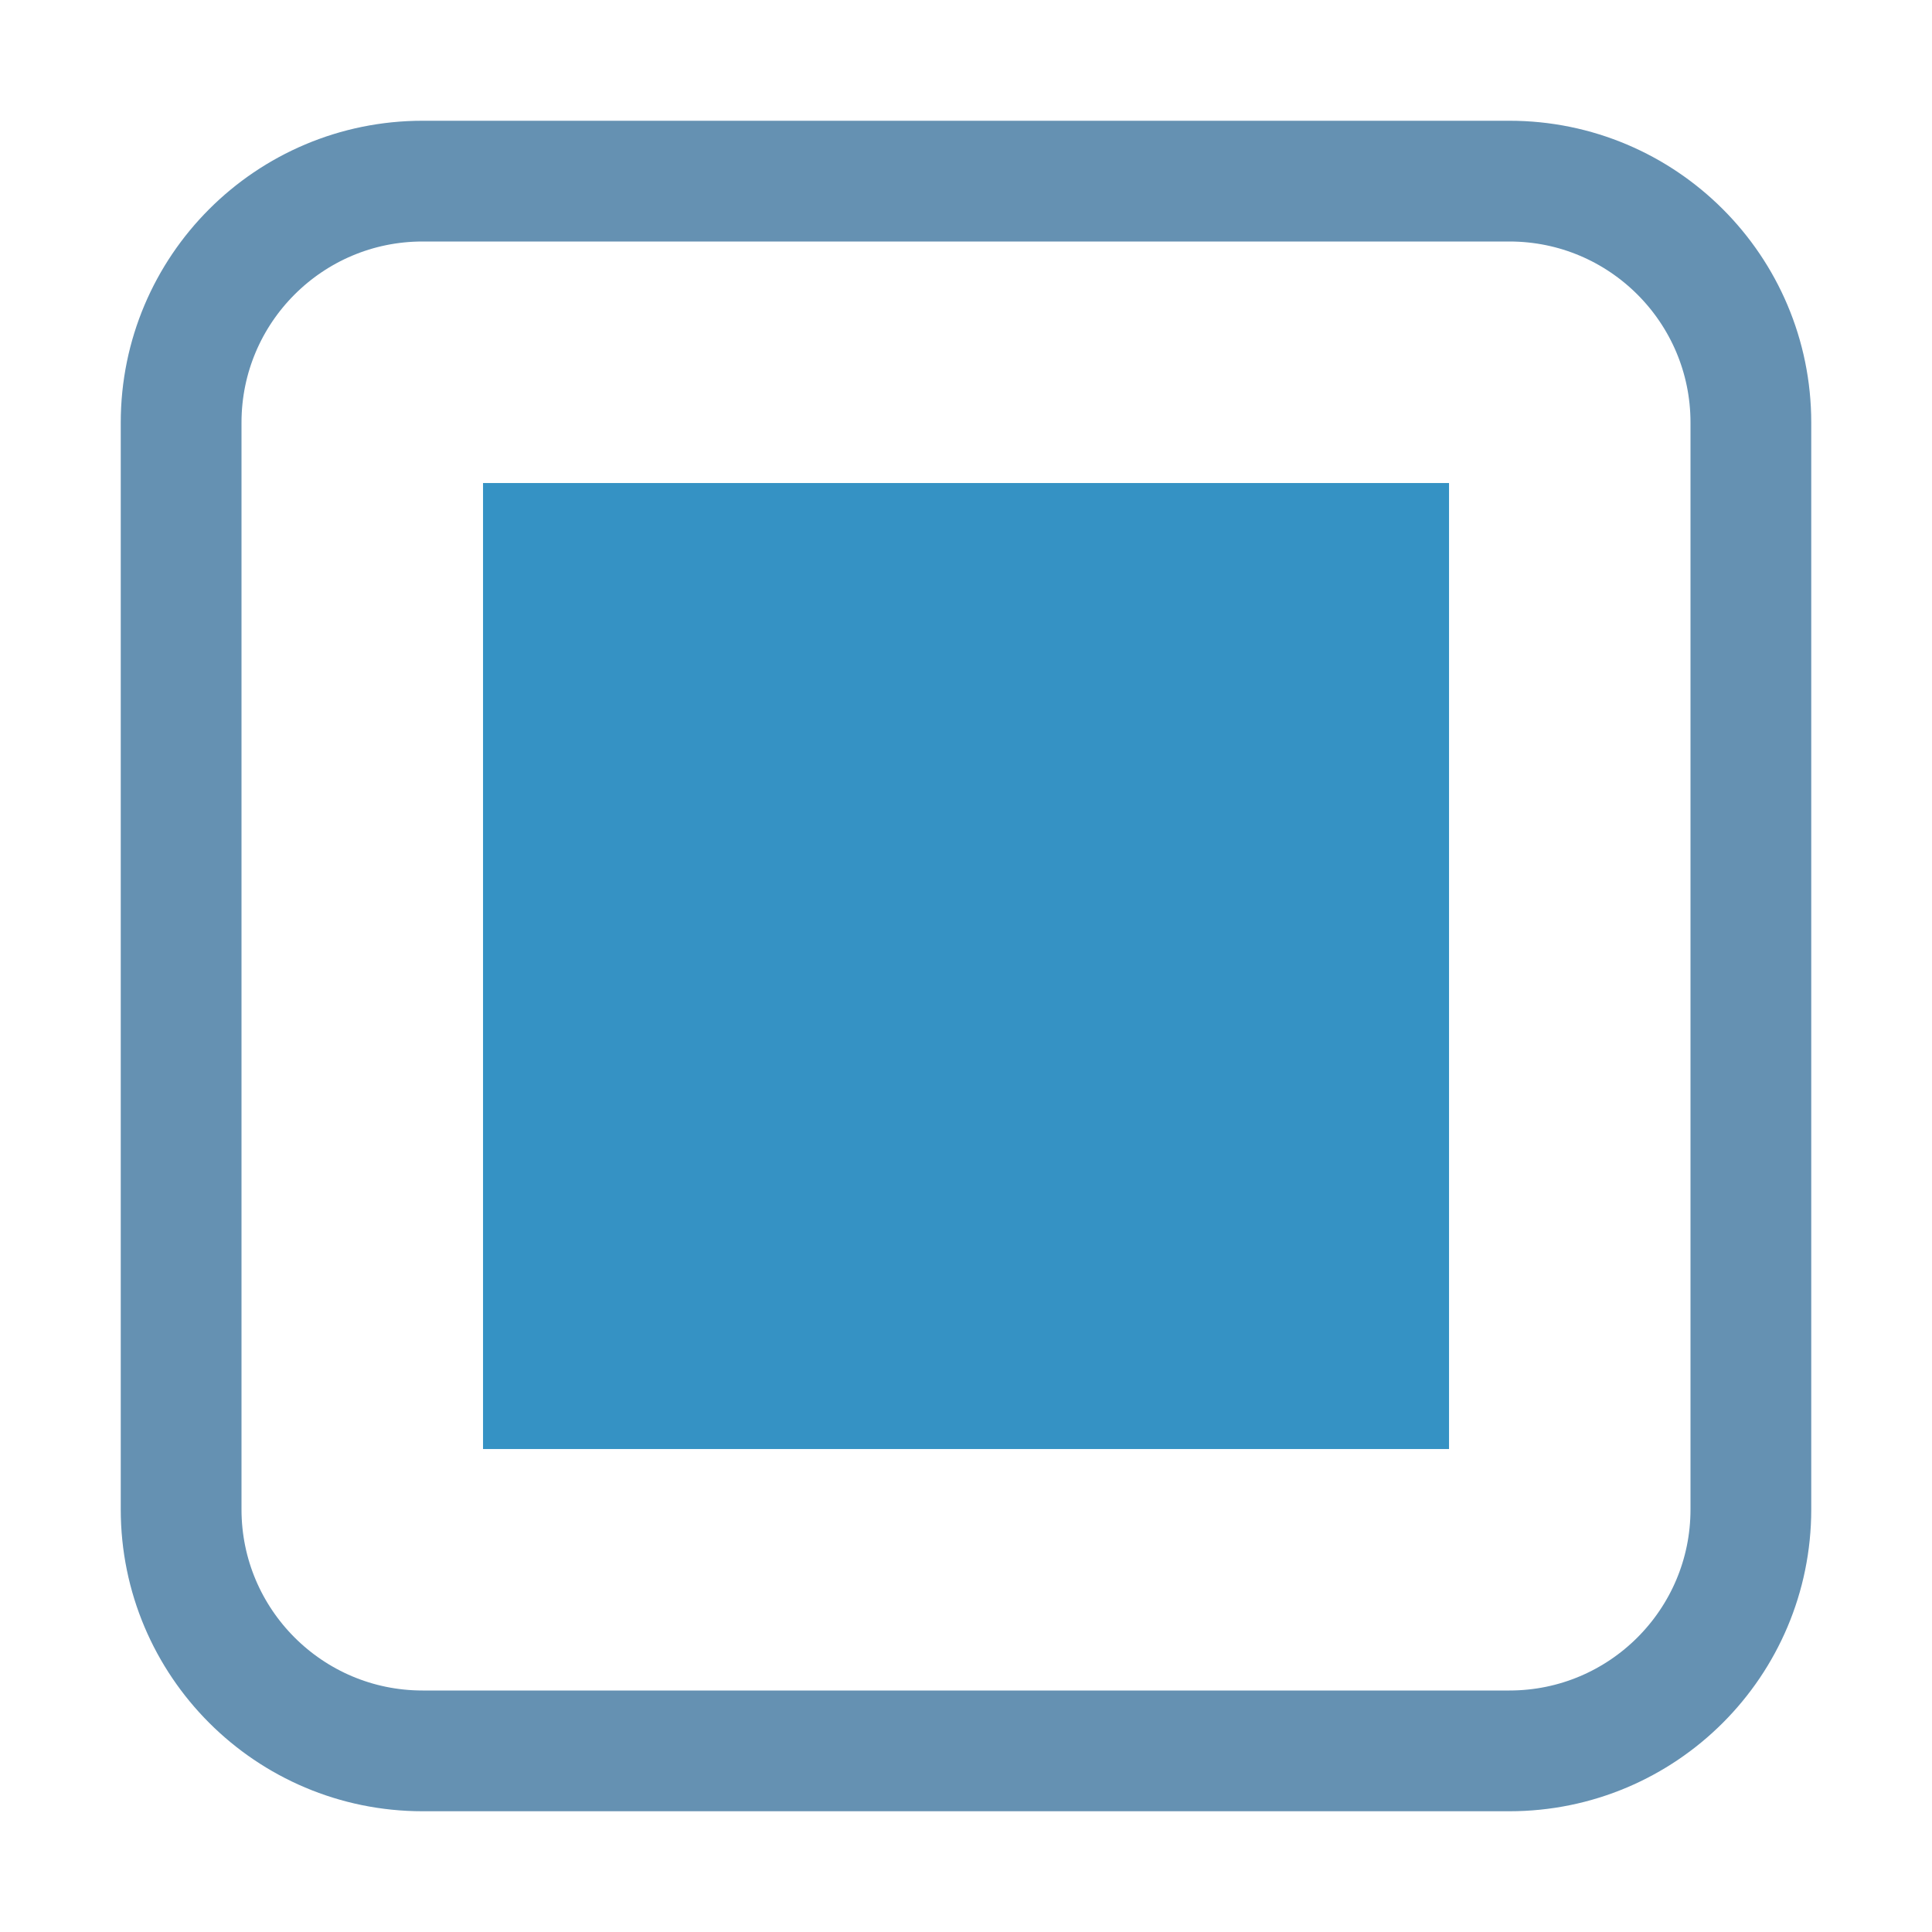
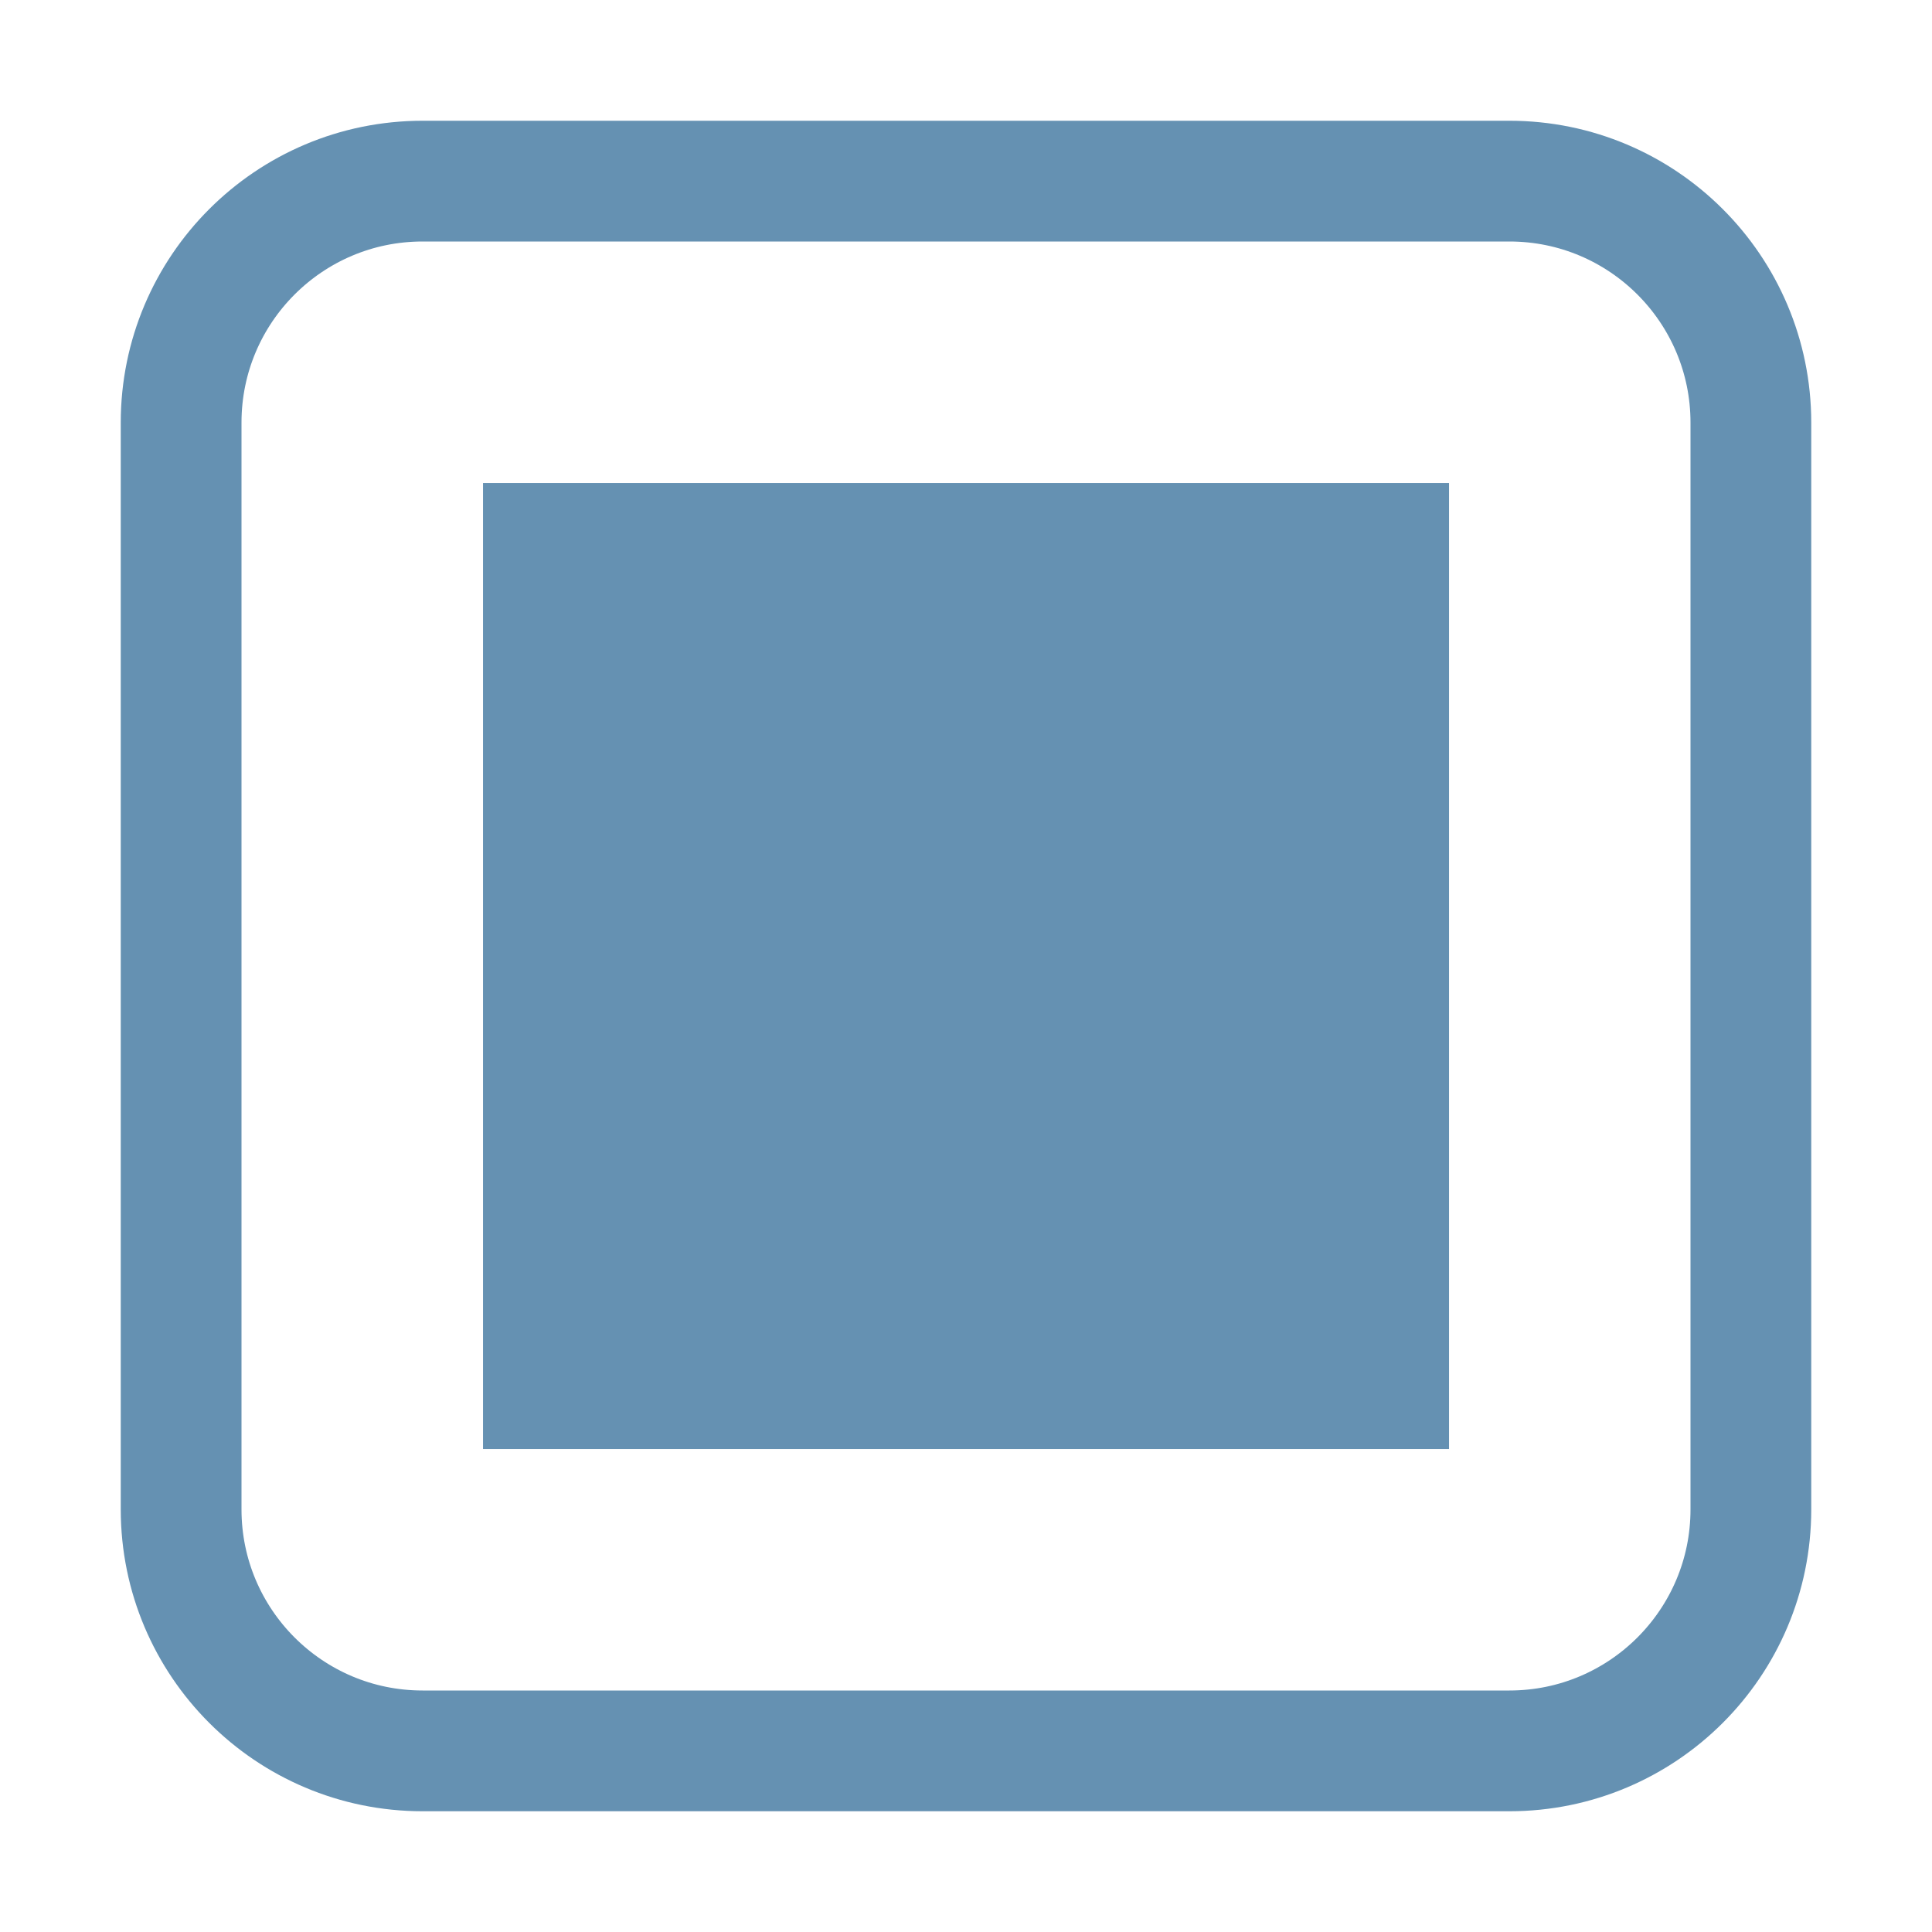
<svg xmlns="http://www.w3.org/2000/svg" width="32" height="32" viewBox="0 0 32 32" id="svg2" version="1.1">
  <defs id="defs4" />
  <g id="layer1" transform="translate(0,-1020.362)">
-     <rect style="opacity:1;fill:#000000;fill-opacity:0;fill-rule:evenodd;stroke:#6591b2;stroke-width:2;stroke-linecap:butt;stroke-linejoin:miter;stroke-miterlimit:4;stroke-dasharray:none;stroke-opacity:1" id="rect3338" width="26" height="26" x="3" y="1023.362" ry="4" />
-     <rect style="opacity:1;fill:#3592c4;fill-opacity:1;stroke:#3592c4;stroke-width:1.297;stroke-miterlimit:4;stroke-dasharray:none;stroke-opacity:1" id="rect4159" width="14.703" height="14.703" x="8.649" y="1029.011" rx="0" ry="2" />
+     <g id="g2109">
+       <rect style="opacity:1;fill:#000000;fill-opacity:0;fill-rule:evenodd;stroke:#6591b2;stroke-width:2;stroke-linecap:butt;stroke-linejoin:miter;stroke-miterlimit:4;stroke-dasharray:none;stroke-opacity:1" id="rect3338" width="26" height="26" x="3" y="1023.362" ry="4" />
+       <rect style="opacity:1;fill:#6591b2;fill-opacity:1;stroke:#6591b2;stroke-width:1.297;stroke-miterlimit:4;stroke-dasharray:none;stroke-opacity:1" id="rect4159" width="14.703" height="14.703" x="8.649" y="1029.011" rx="0" ry="2" />
+     </g>
  </g>
</svg>
